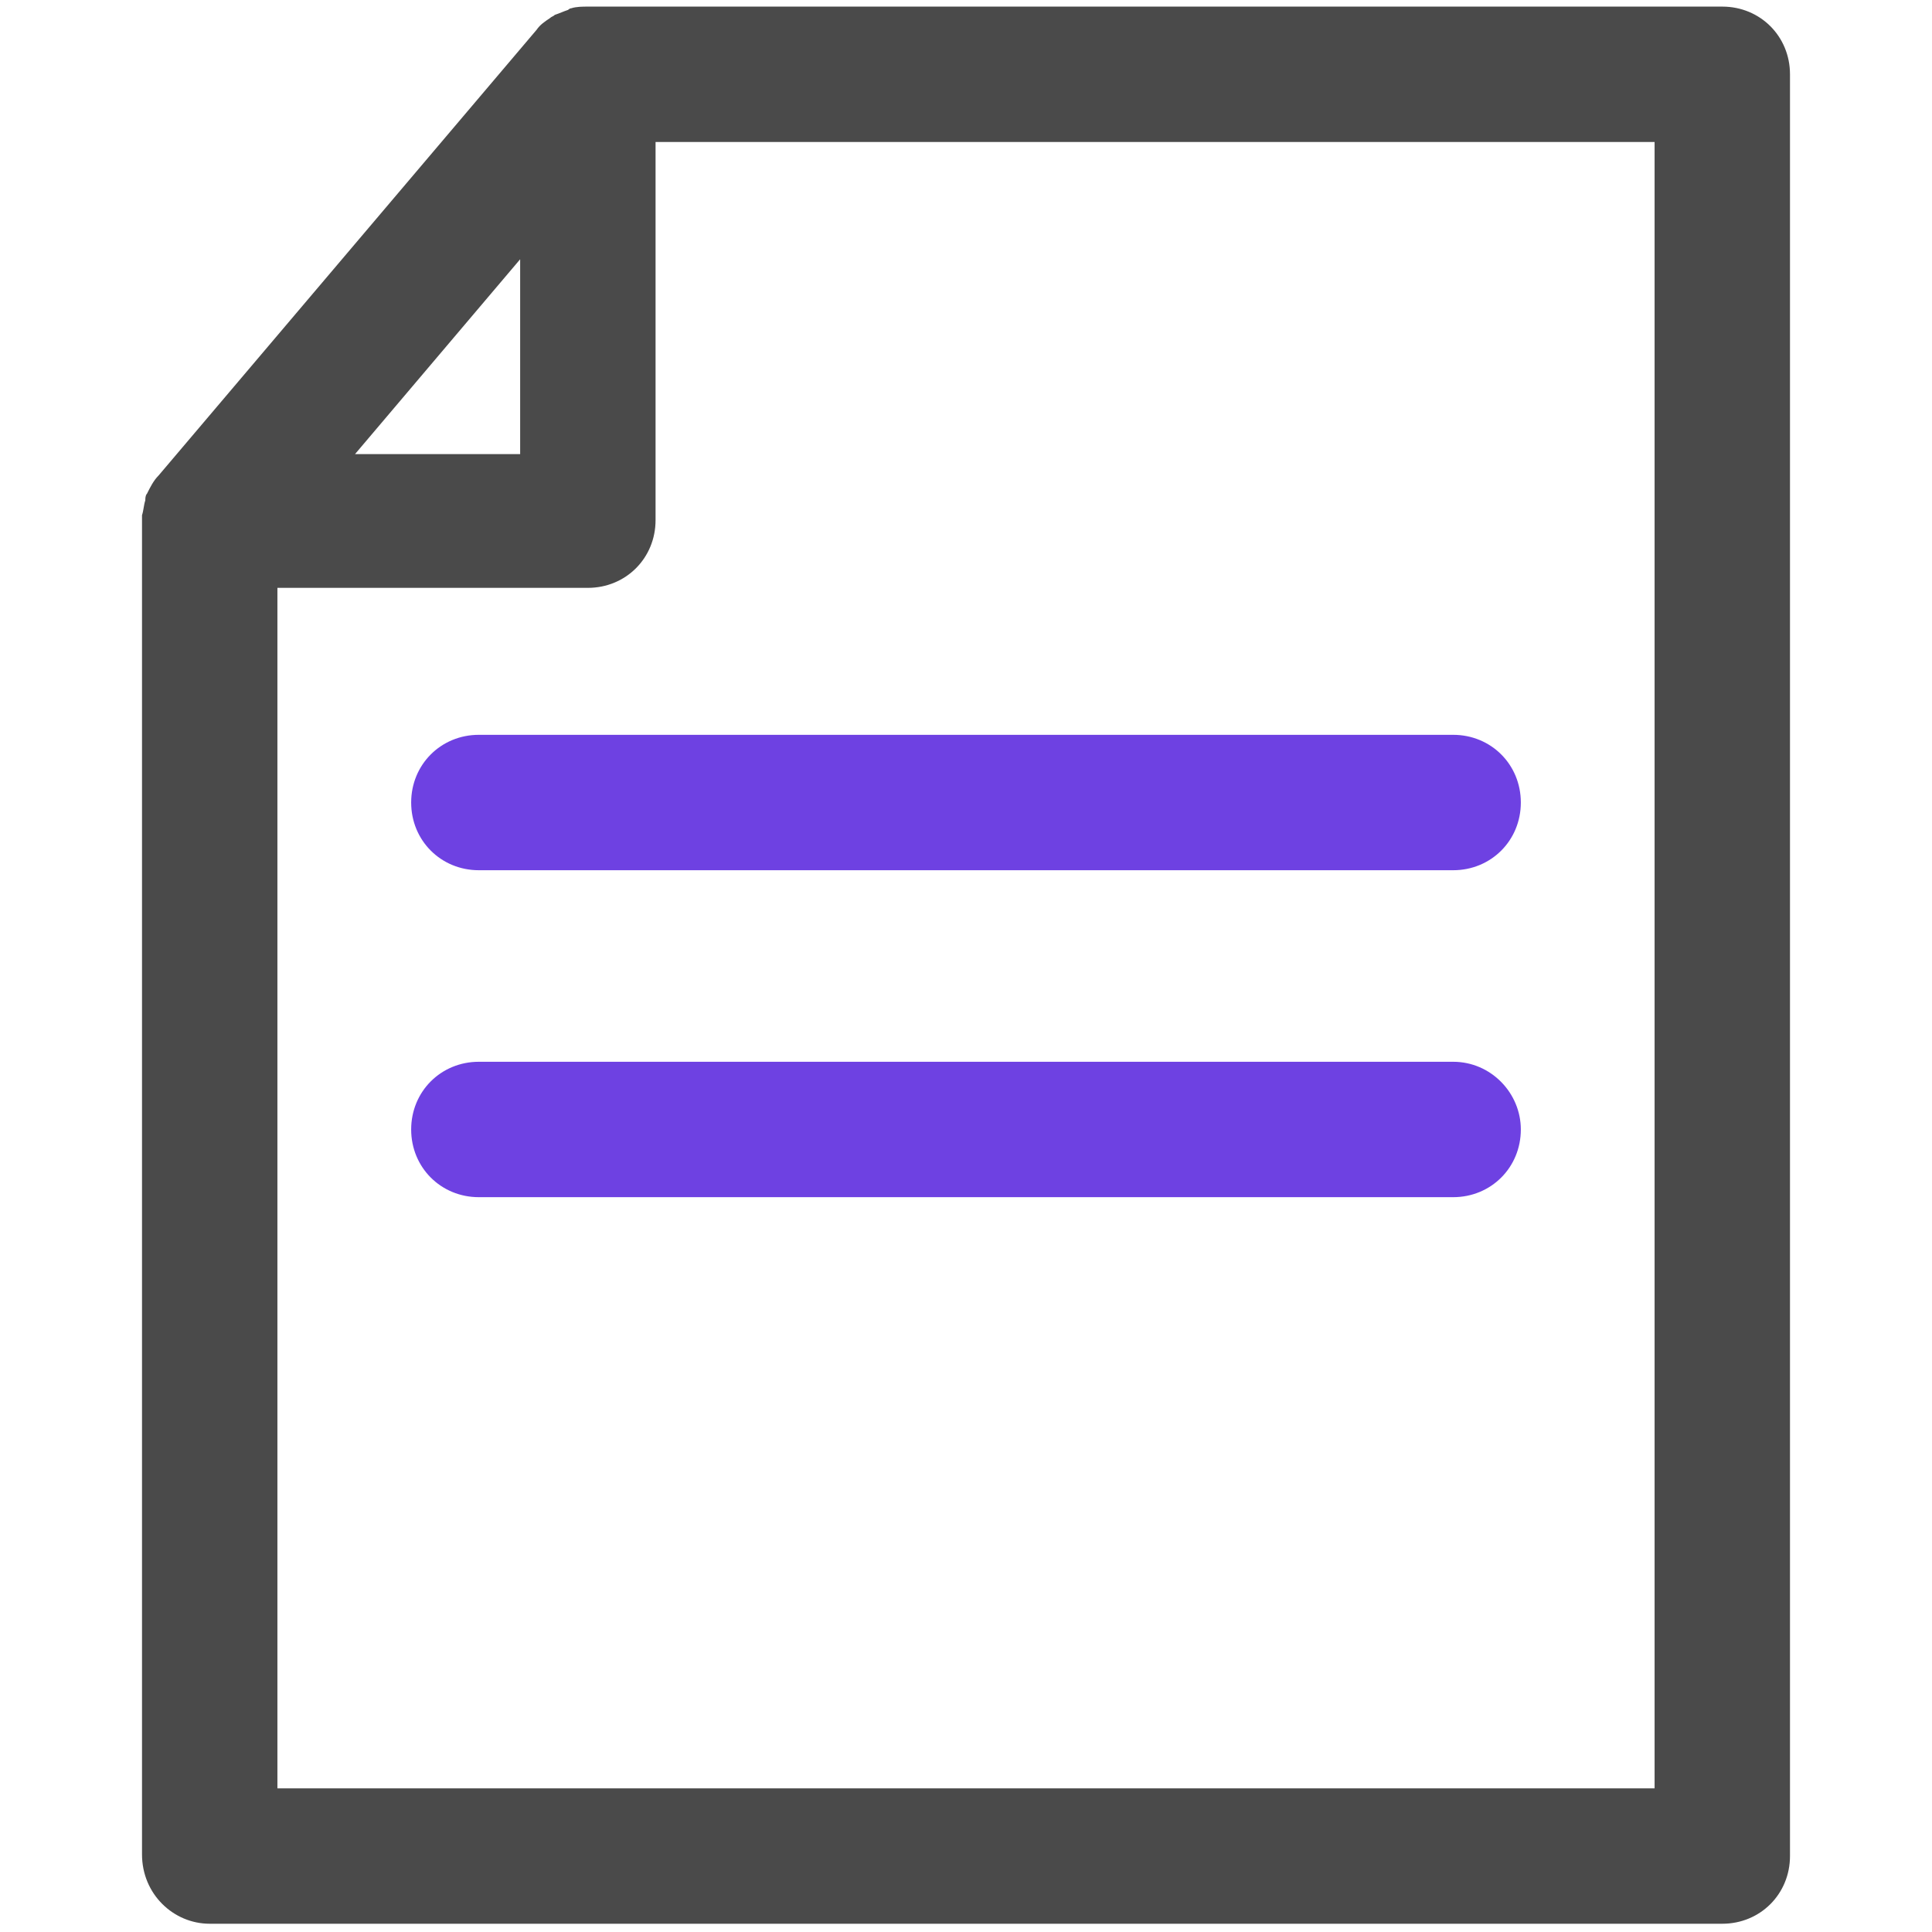
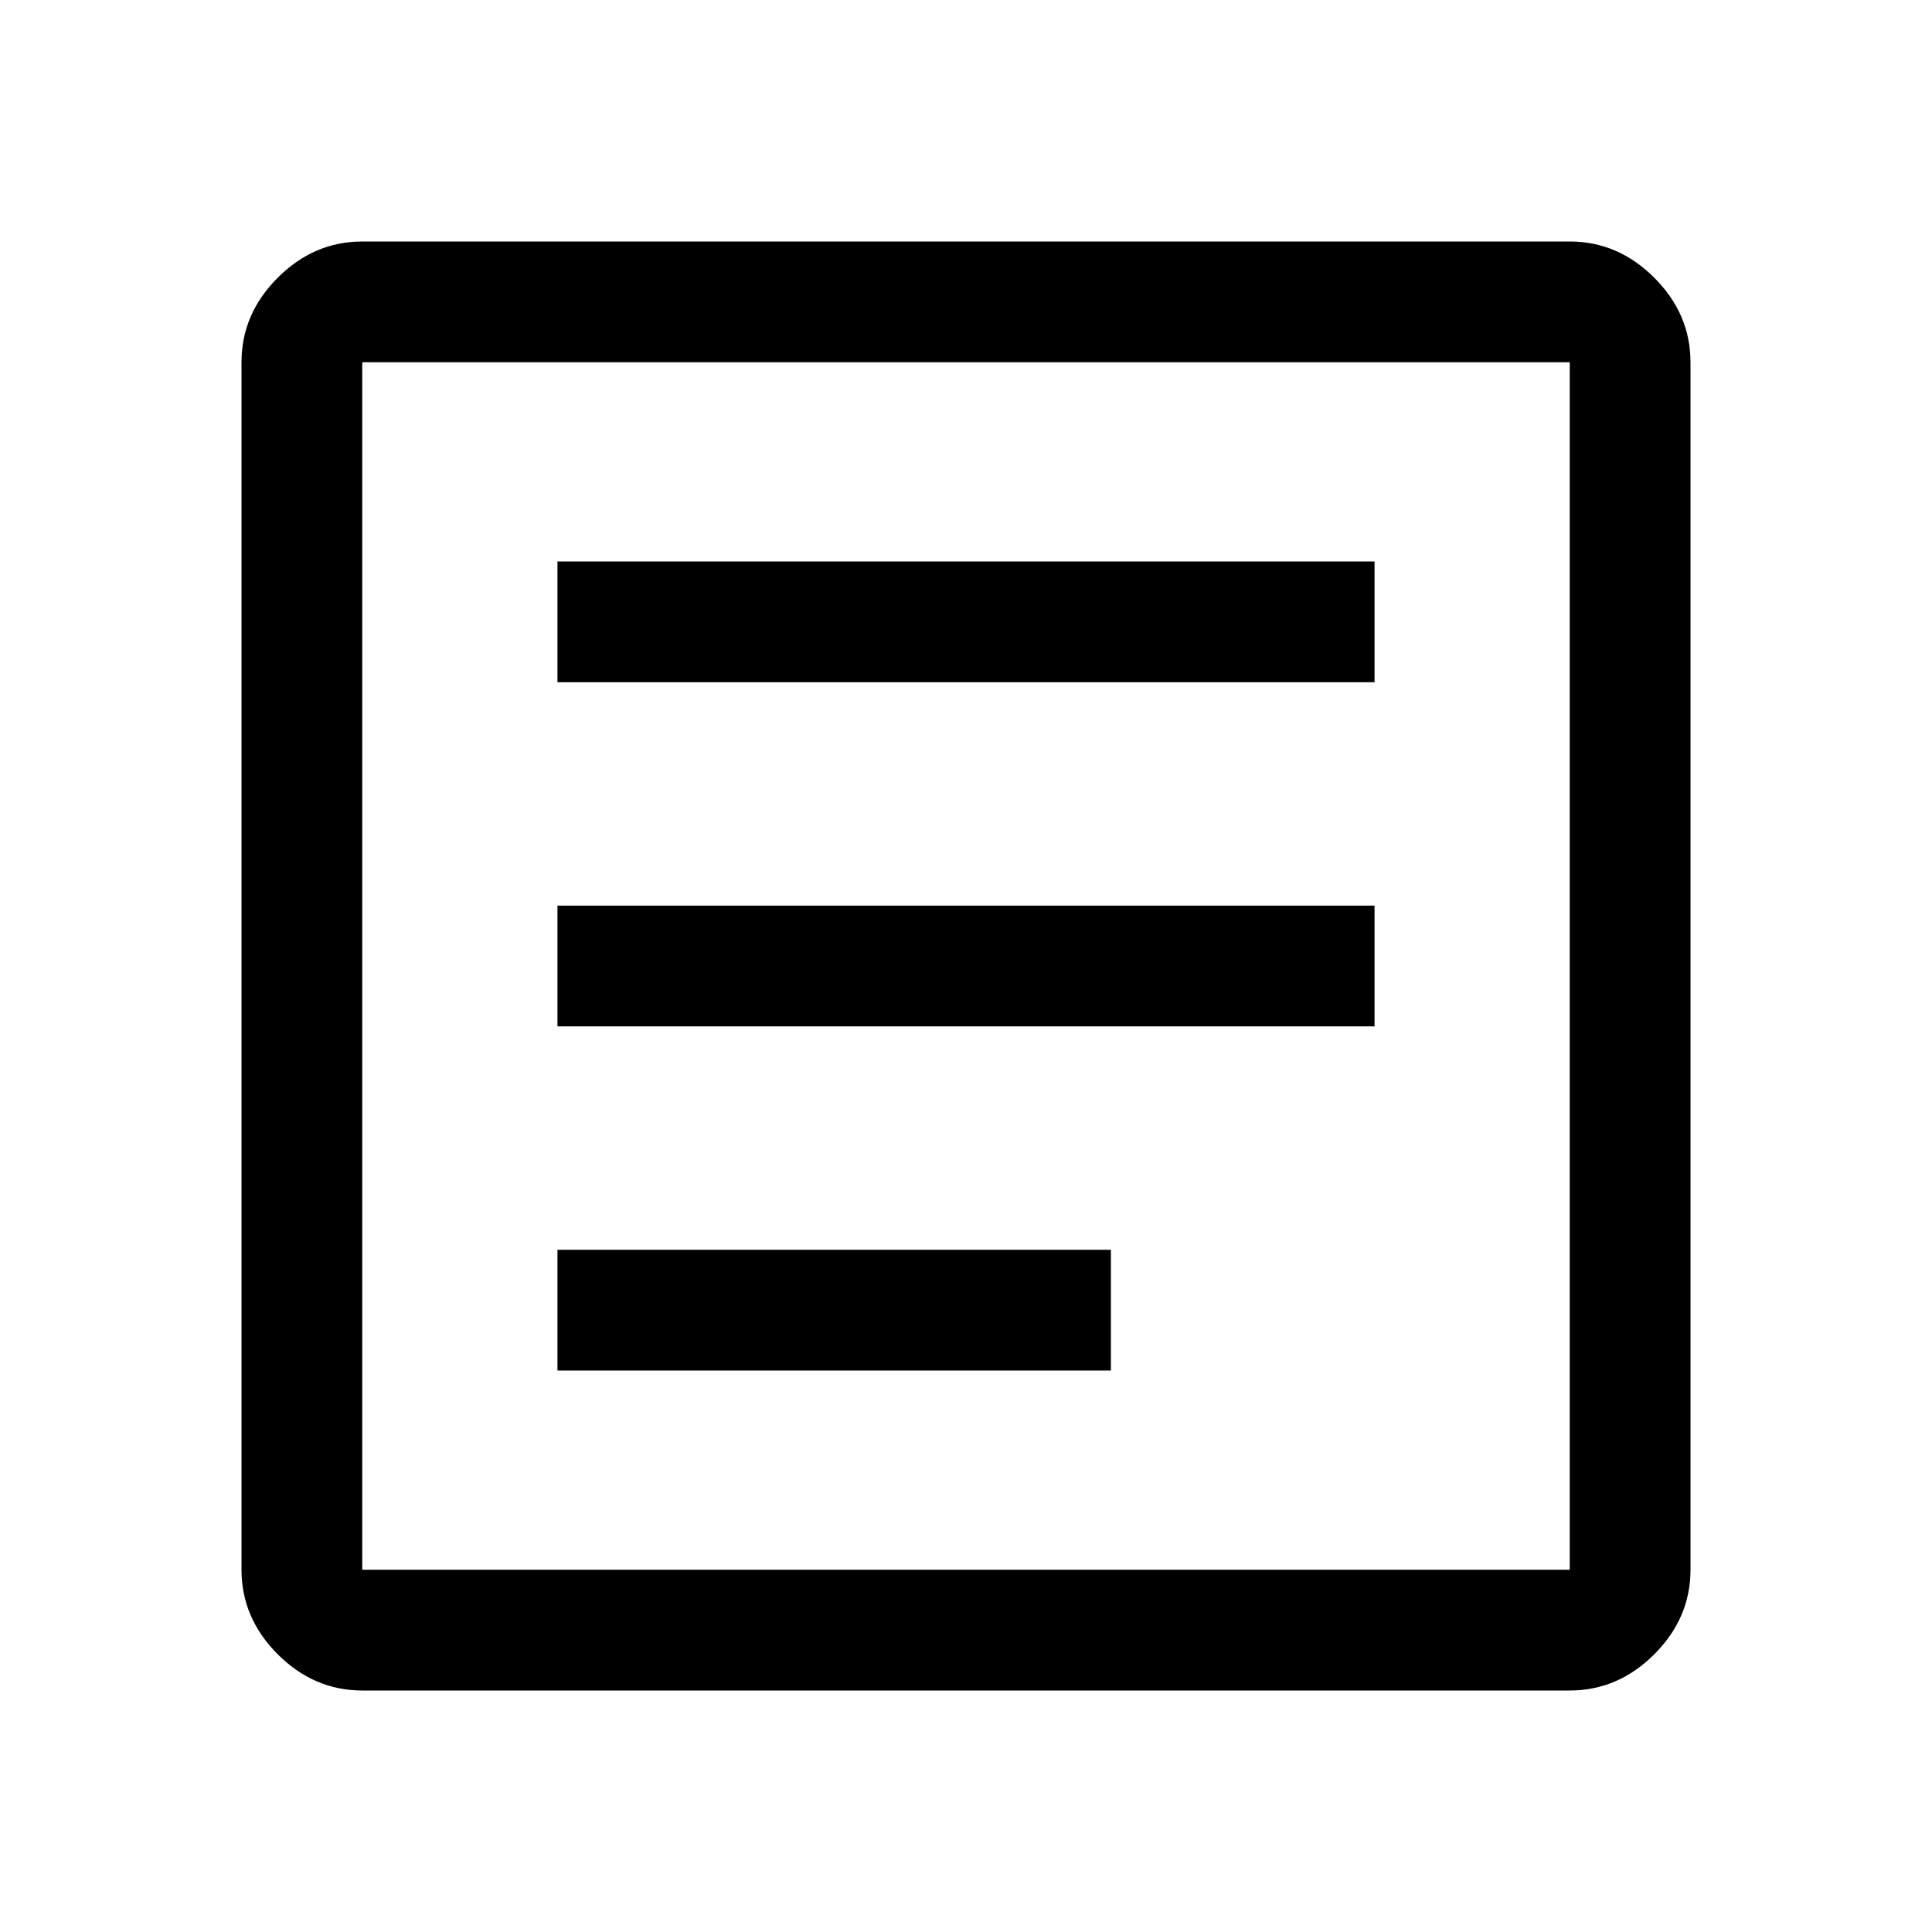
- <svg xmlns="http://www.w3.org/2000/svg" viewBox="-8 0 117 117" version="1.1">
-   <defs />
-   <g fill="none" fill-rule="evenodd" id="Page-1" stroke="none" stroke-width="1">
-     <g fill-rule="nonzero" id="doc">
-       <path d="M4.7,116.5 L96.3,116.5 C98.6,116.5 100.4,114.7 100.4,112.4 L100.4,4.5 C100.4,2.2 98.6,0.4 96.3,0.4 L27.6,0.4 C27.3,0.4 26.9,0.4 26.6,0.5 C26.5,0.5 26.4,0.6 26.4,0.6 C26.1,0.7 25.9,0.8 25.6,0.9 C25.5,1 25.4,1 25.3,1.1 C25,1.3 24.7,1.5 24.5,1.8 L1.6,28.8 C1.3,29.1 1.1,29.5 0.9,29.9 C0.8,30 0.8,30.2 0.8,30.3 C0.7,30.6 0.7,30.9 0.6,31.2 C0.6,31.3 0.6,31.3 0.6,31.4 L0.6,112.3 C0.6,114.7 2.5,116.5 4.7,116.5 Z M23.5,15.7 L23.5,27.5 L13.5,27.5 L23.5,15.7 Z M8.8,35.6 L27.6,35.6 C29.9,35.6 31.7,33.8 31.7,31.5 L31.7,8.6 L92.2,8.6 L92.2,108.3 L8.8,108.3 L8.8,35.6 Z" fill="#4A4A4A" id="Shape" />
-       <path d="M80,44.5 L21,44.5 C18.7,44.5 16.9,46.3 16.9,48.6 C16.9,50.9 18.7,52.7 21,52.7 L80,52.7 C82.3,52.7 84.1,50.9 84.1,48.6 C84.1,46.3 82.3,44.5 80,44.5 Z" fill="#6e41e2" id="Shape" />
-       <path d="M80,64.3 L21,64.3 C18.7,64.3 16.9,66.1 16.9,68.4 C16.9,70.7 18.7,72.5 21,72.5 L80,72.5 C82.3,72.5 84.1,70.7 84.1,68.4 C84.1,66.2 82.3,64.3 80,64.3 Z" fill="#6e41e2" id="Shape" />
-     </g>
-   </g>
+ <svg xmlns="http://www.w3.org/2000/svg" viewBox="0 96 960 960">
+   <path d="M277 777h275v-60H277v60Zm0-171h406v-60H277v60Zm0-171h406v-60H277v60Zm-97 501q-24 0-42-18t-18-42V276q0-24 18-42t42-18h600q24 0 42 18t18 42v600q0 24-18 42t-42 18H180Zm0-60h600V276H180v600Zm0-600v600-600Z" />
</svg>
